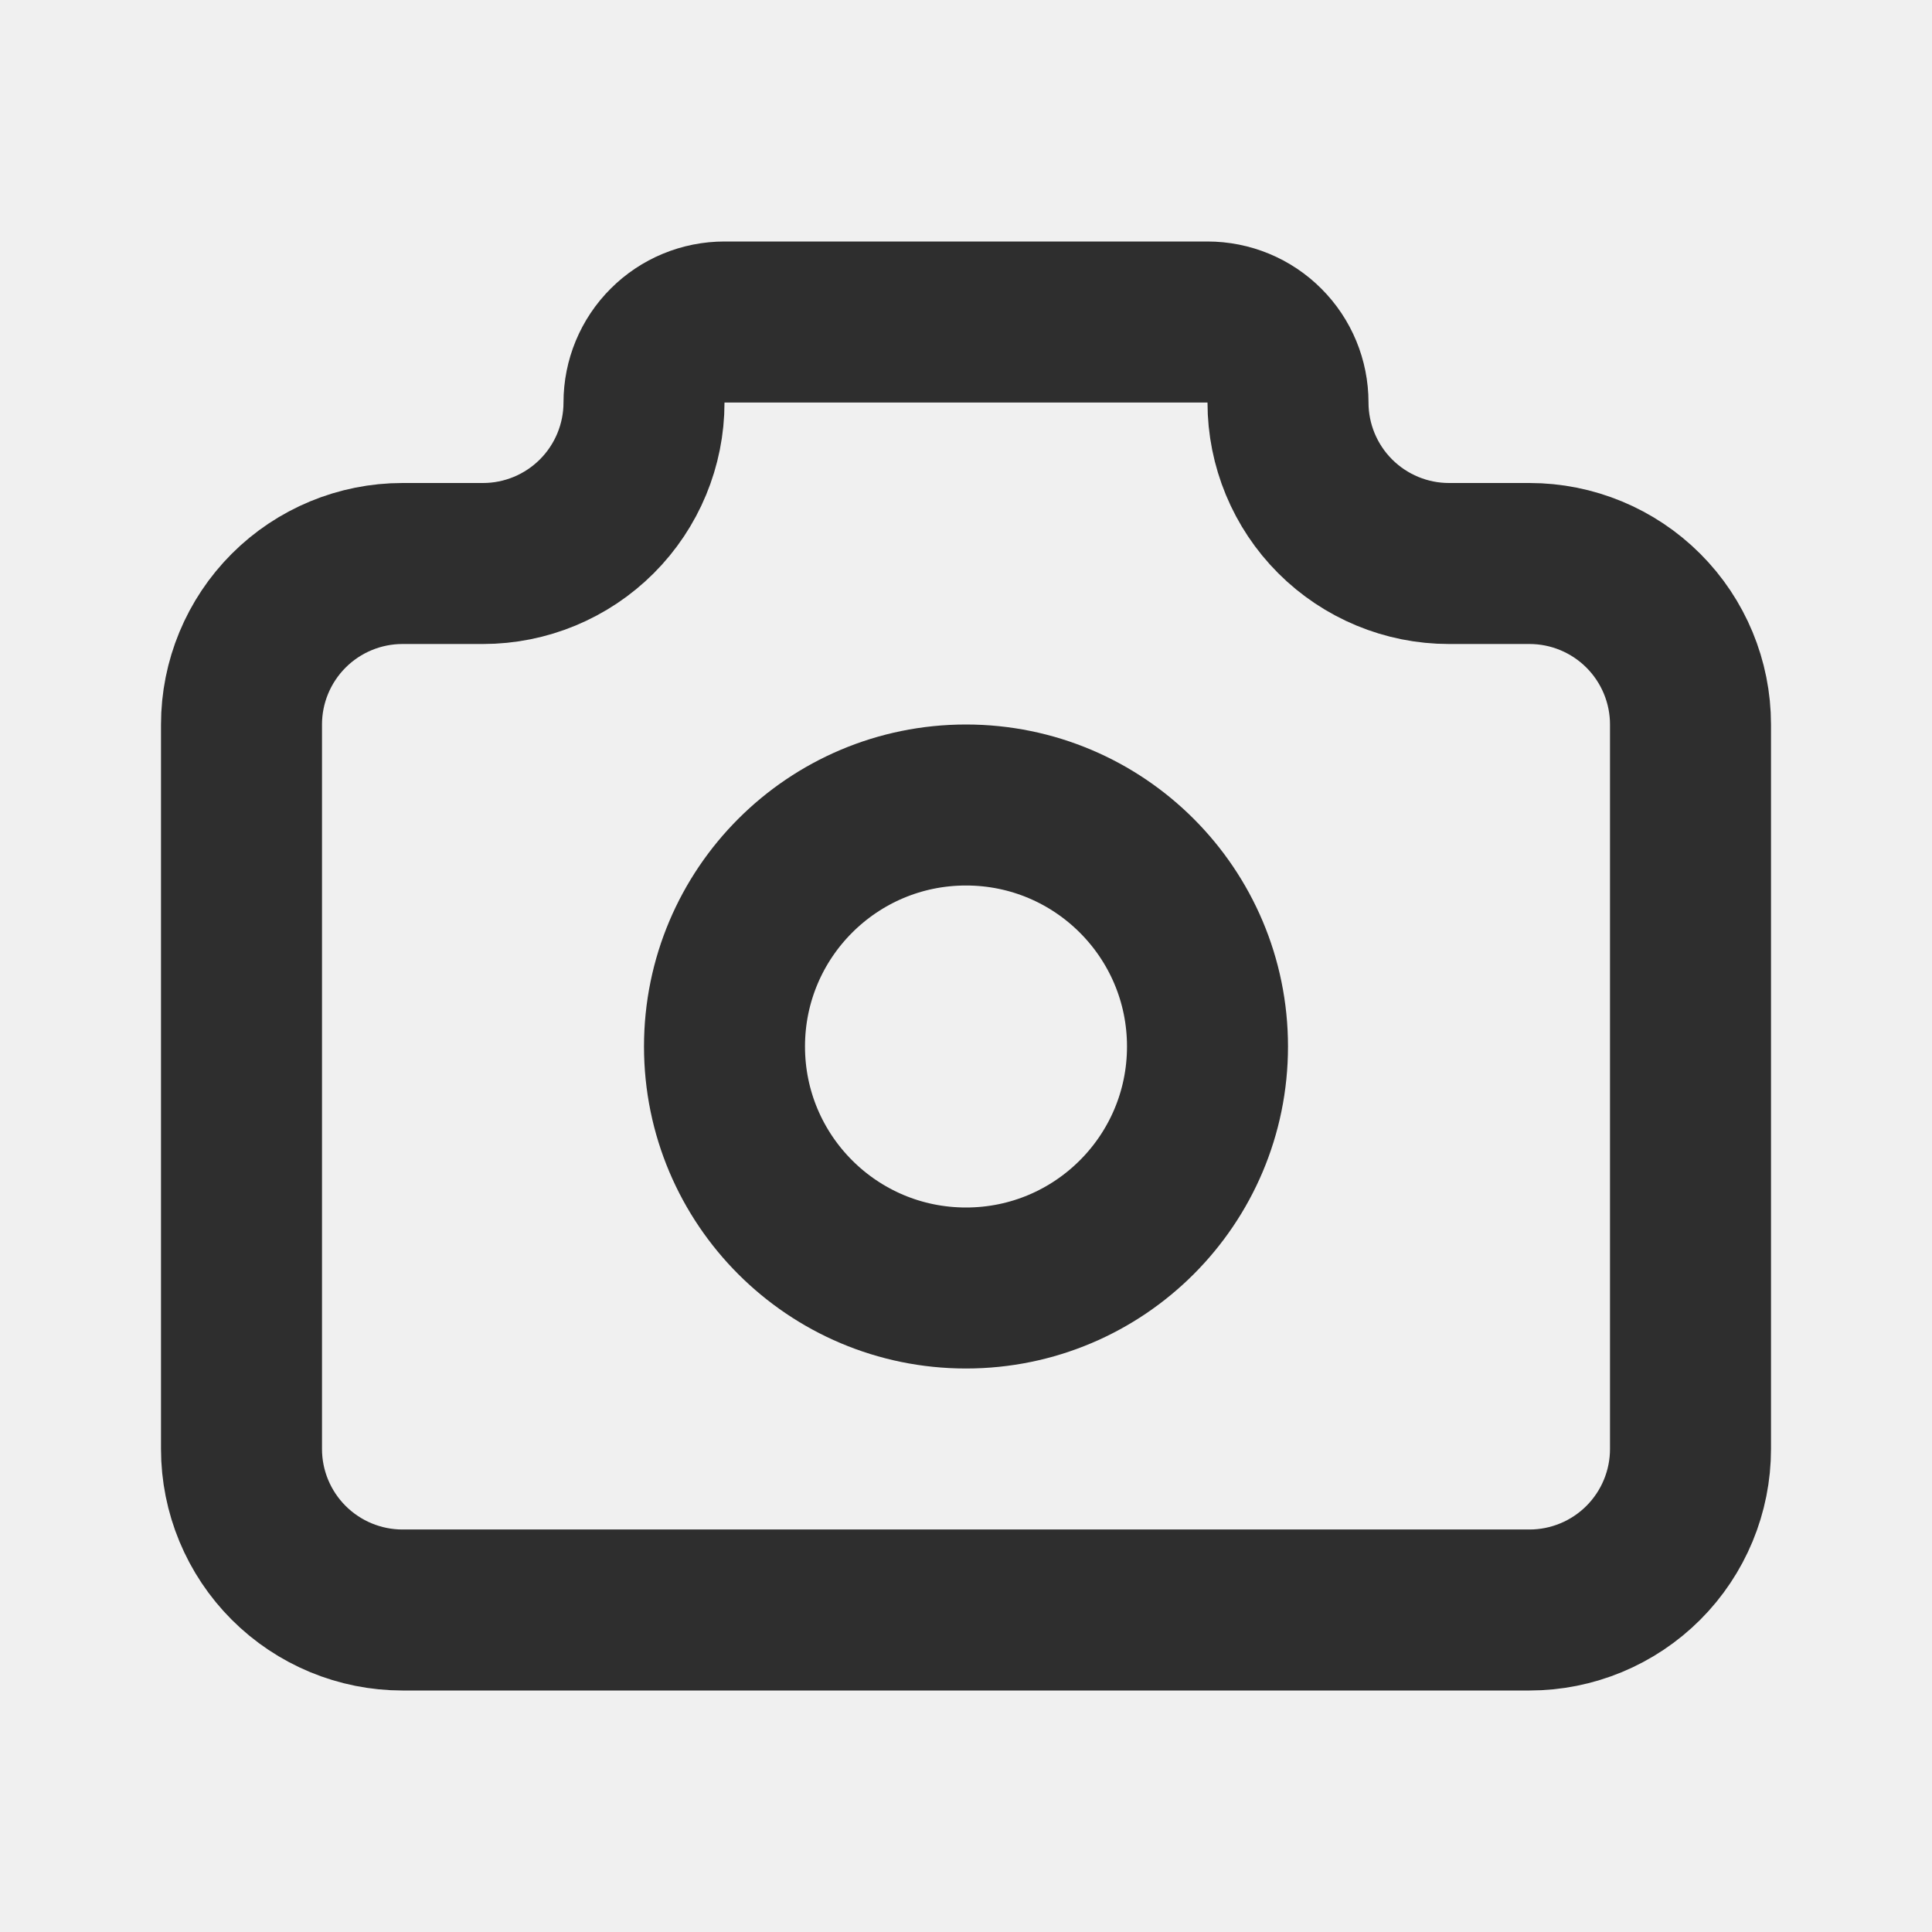
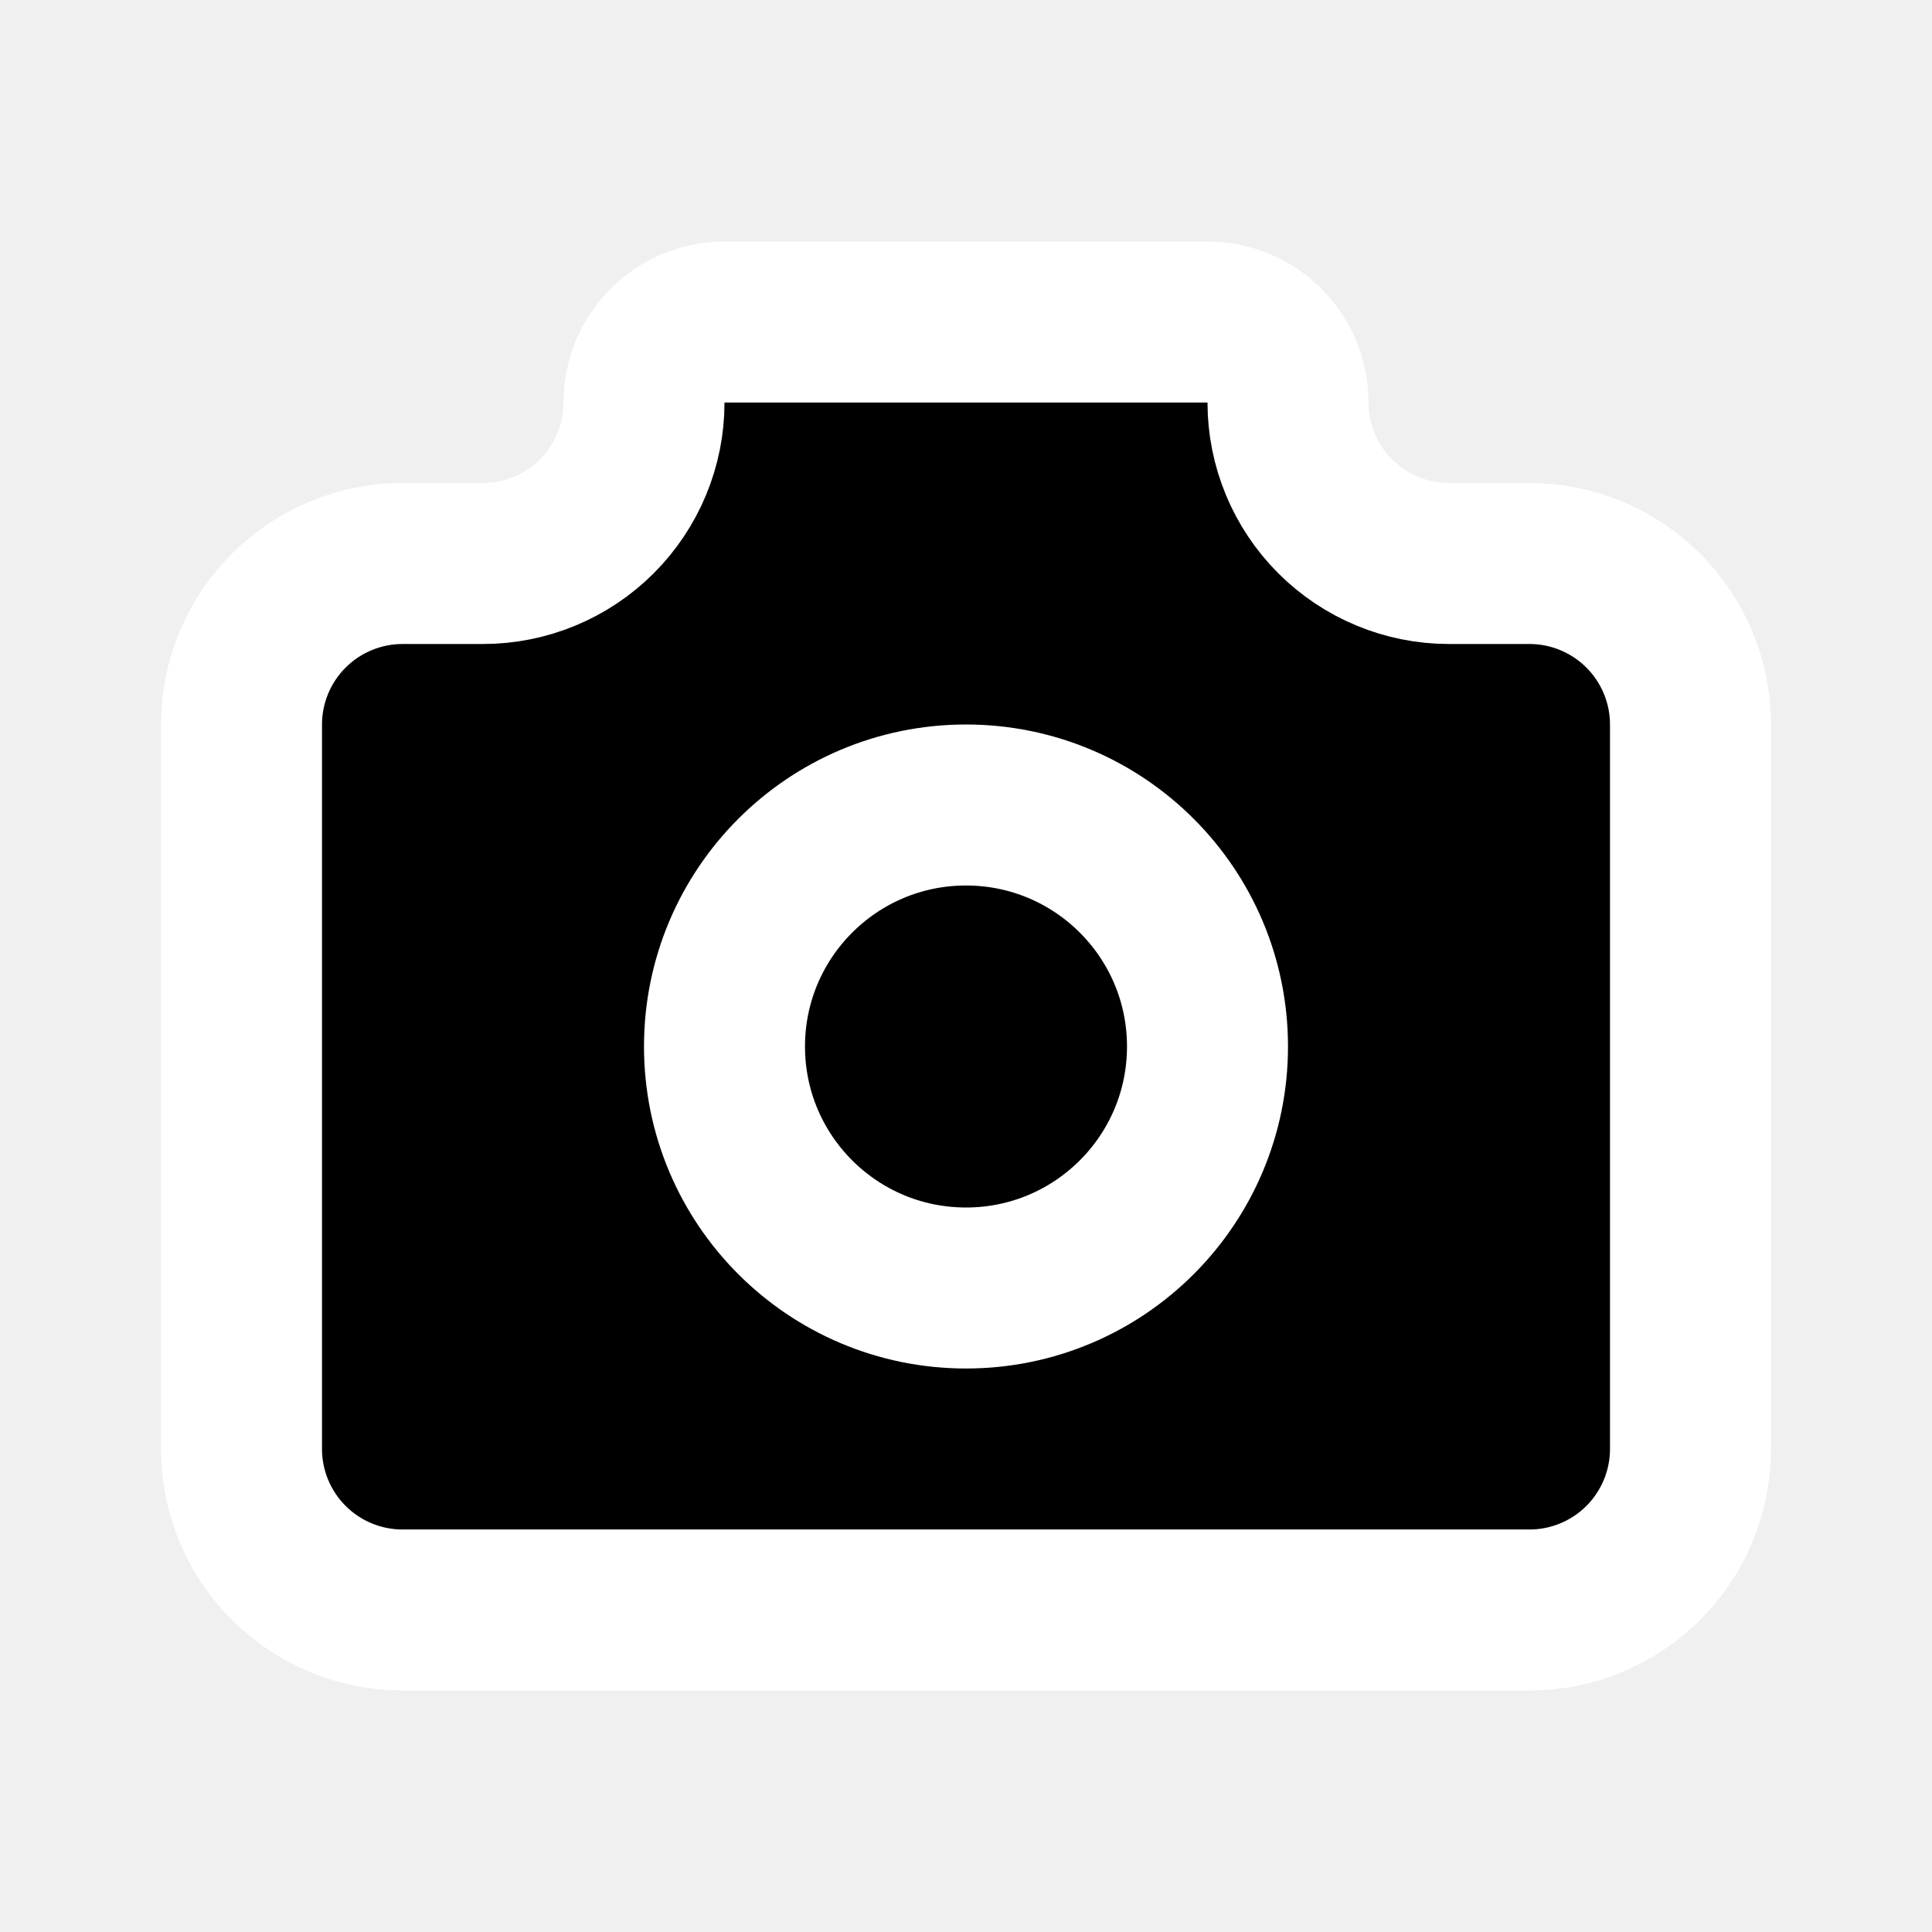
- <svg xmlns="http://www.w3.org/2000/svg" width="24" height="24" viewBox="0 0 24 24" fill="none">
-   <path d="M5 7H6C6.53 7 7.039 6.789 7.414 6.414C7.789 6.039 8 5.53 8 5C8 4.735 8.105 4.48 8.293 4.293C8.48 4.105 8.735 4 9 4H15C15.265 4 15.52 4.105 15.707 4.293C15.895 4.48 16 4.735 16 5C16 5.53 16.211 6.039 16.586 6.414C16.961 6.789 17.47 7 18 7H19C19.53 7 20.039 7.211 20.414 7.586C20.789 7.961 21 8.47 21 9V18C21 18.53 20.789 19.039 20.414 19.414C20.039 19.789 19.53 20 19 20H5C4.47 20 3.961 19.789 3.586 19.414C3.211 19.039 3 18.53 3 18V9C3 8.47 3.211 7.961 3.586 7.586C3.961 7.211 4.47 7 5 7Z" stroke="#2E2E2E" stroke-width="2" stroke-linecap="round" stroke-linejoin="round" />
-   <path d="M12 16C13.657 16 15 14.657 15 13C15 11.343 13.657 10 12 10C10.343 10 9 11.343 9 13C9 14.657 10.343 16 12 16Z" stroke="#2E2E2E" stroke-width="2" stroke-linecap="round" stroke-linejoin="round" />
+ <svg xmlns="http://www.w3.org/2000/svg" width="24" height="24" viewBox="0 0 24 24">
+   <path d="M5 7H6C6.53 7 7.039 6.789 7.414 6.414C7.789 6.039 8 5.53 8 5C8 4.735 8.105 4.48 8.293 4.293C8.48 4.105 8.735 4 9 4H15C15.265 4 15.52 4.105 15.707 4.293C15.895 4.48 16 4.735 16 5C16 5.53 16.211 6.039 16.586 6.414C16.961 6.789 17.47 7 18 7H19C19.53 7 20.039 7.211 20.414 7.586C20.789 7.961 21 8.47 21 9V18C21 18.53 20.789 19.039 20.414 19.414C20.039 19.789 19.53 20 19 20H5C4.47 20 3.961 19.789 3.586 19.414C3.211 19.039 3 18.53 3 18V9C3 8.47 3.211 7.961 3.586 7.586C3.961 7.211 4.47 7 5 7Z" stroke="#fff" stroke-width="2" stroke-linecap="round" stroke-linejoin="round" />
+   <path d="M12 16C13.657 16 15 14.657 15 13C15 11.343 13.657 10 12 10C10.343 10 9 11.343 9 13C9 14.657 10.343 16 12 16Z" stroke="#fff" stroke-width="2" stroke-linecap="round" stroke-linejoin="round" />
</svg>
